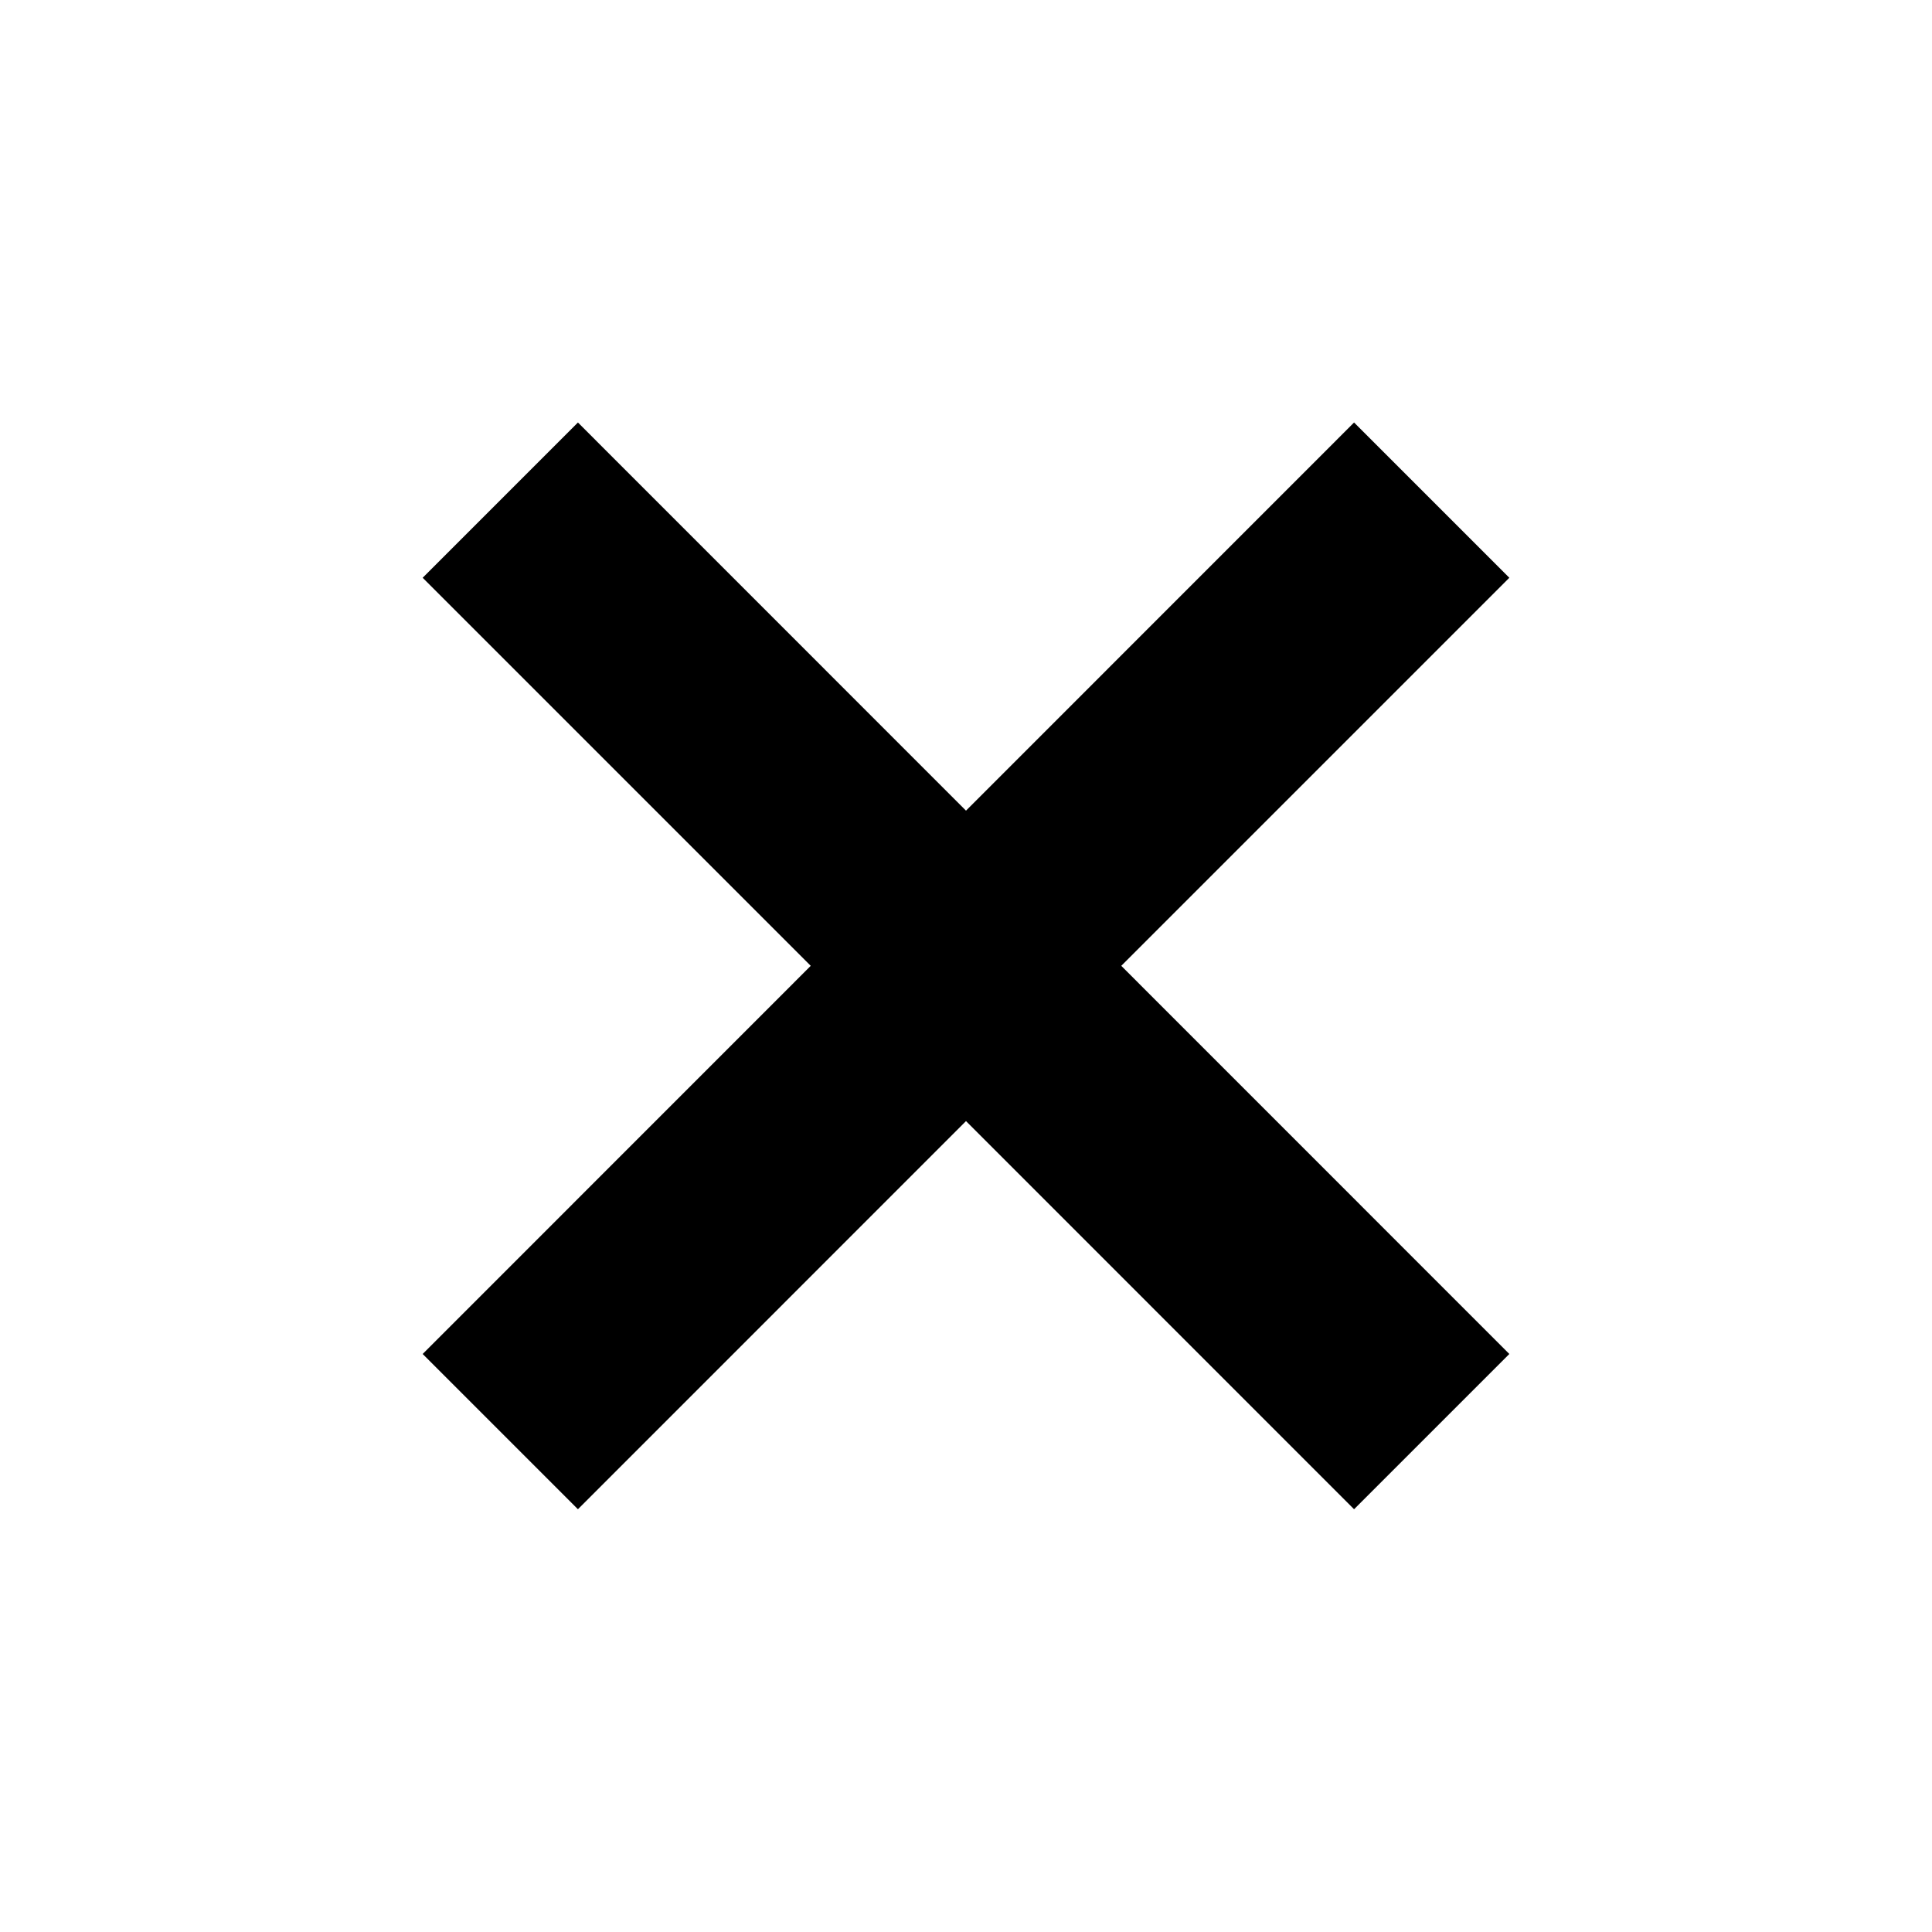
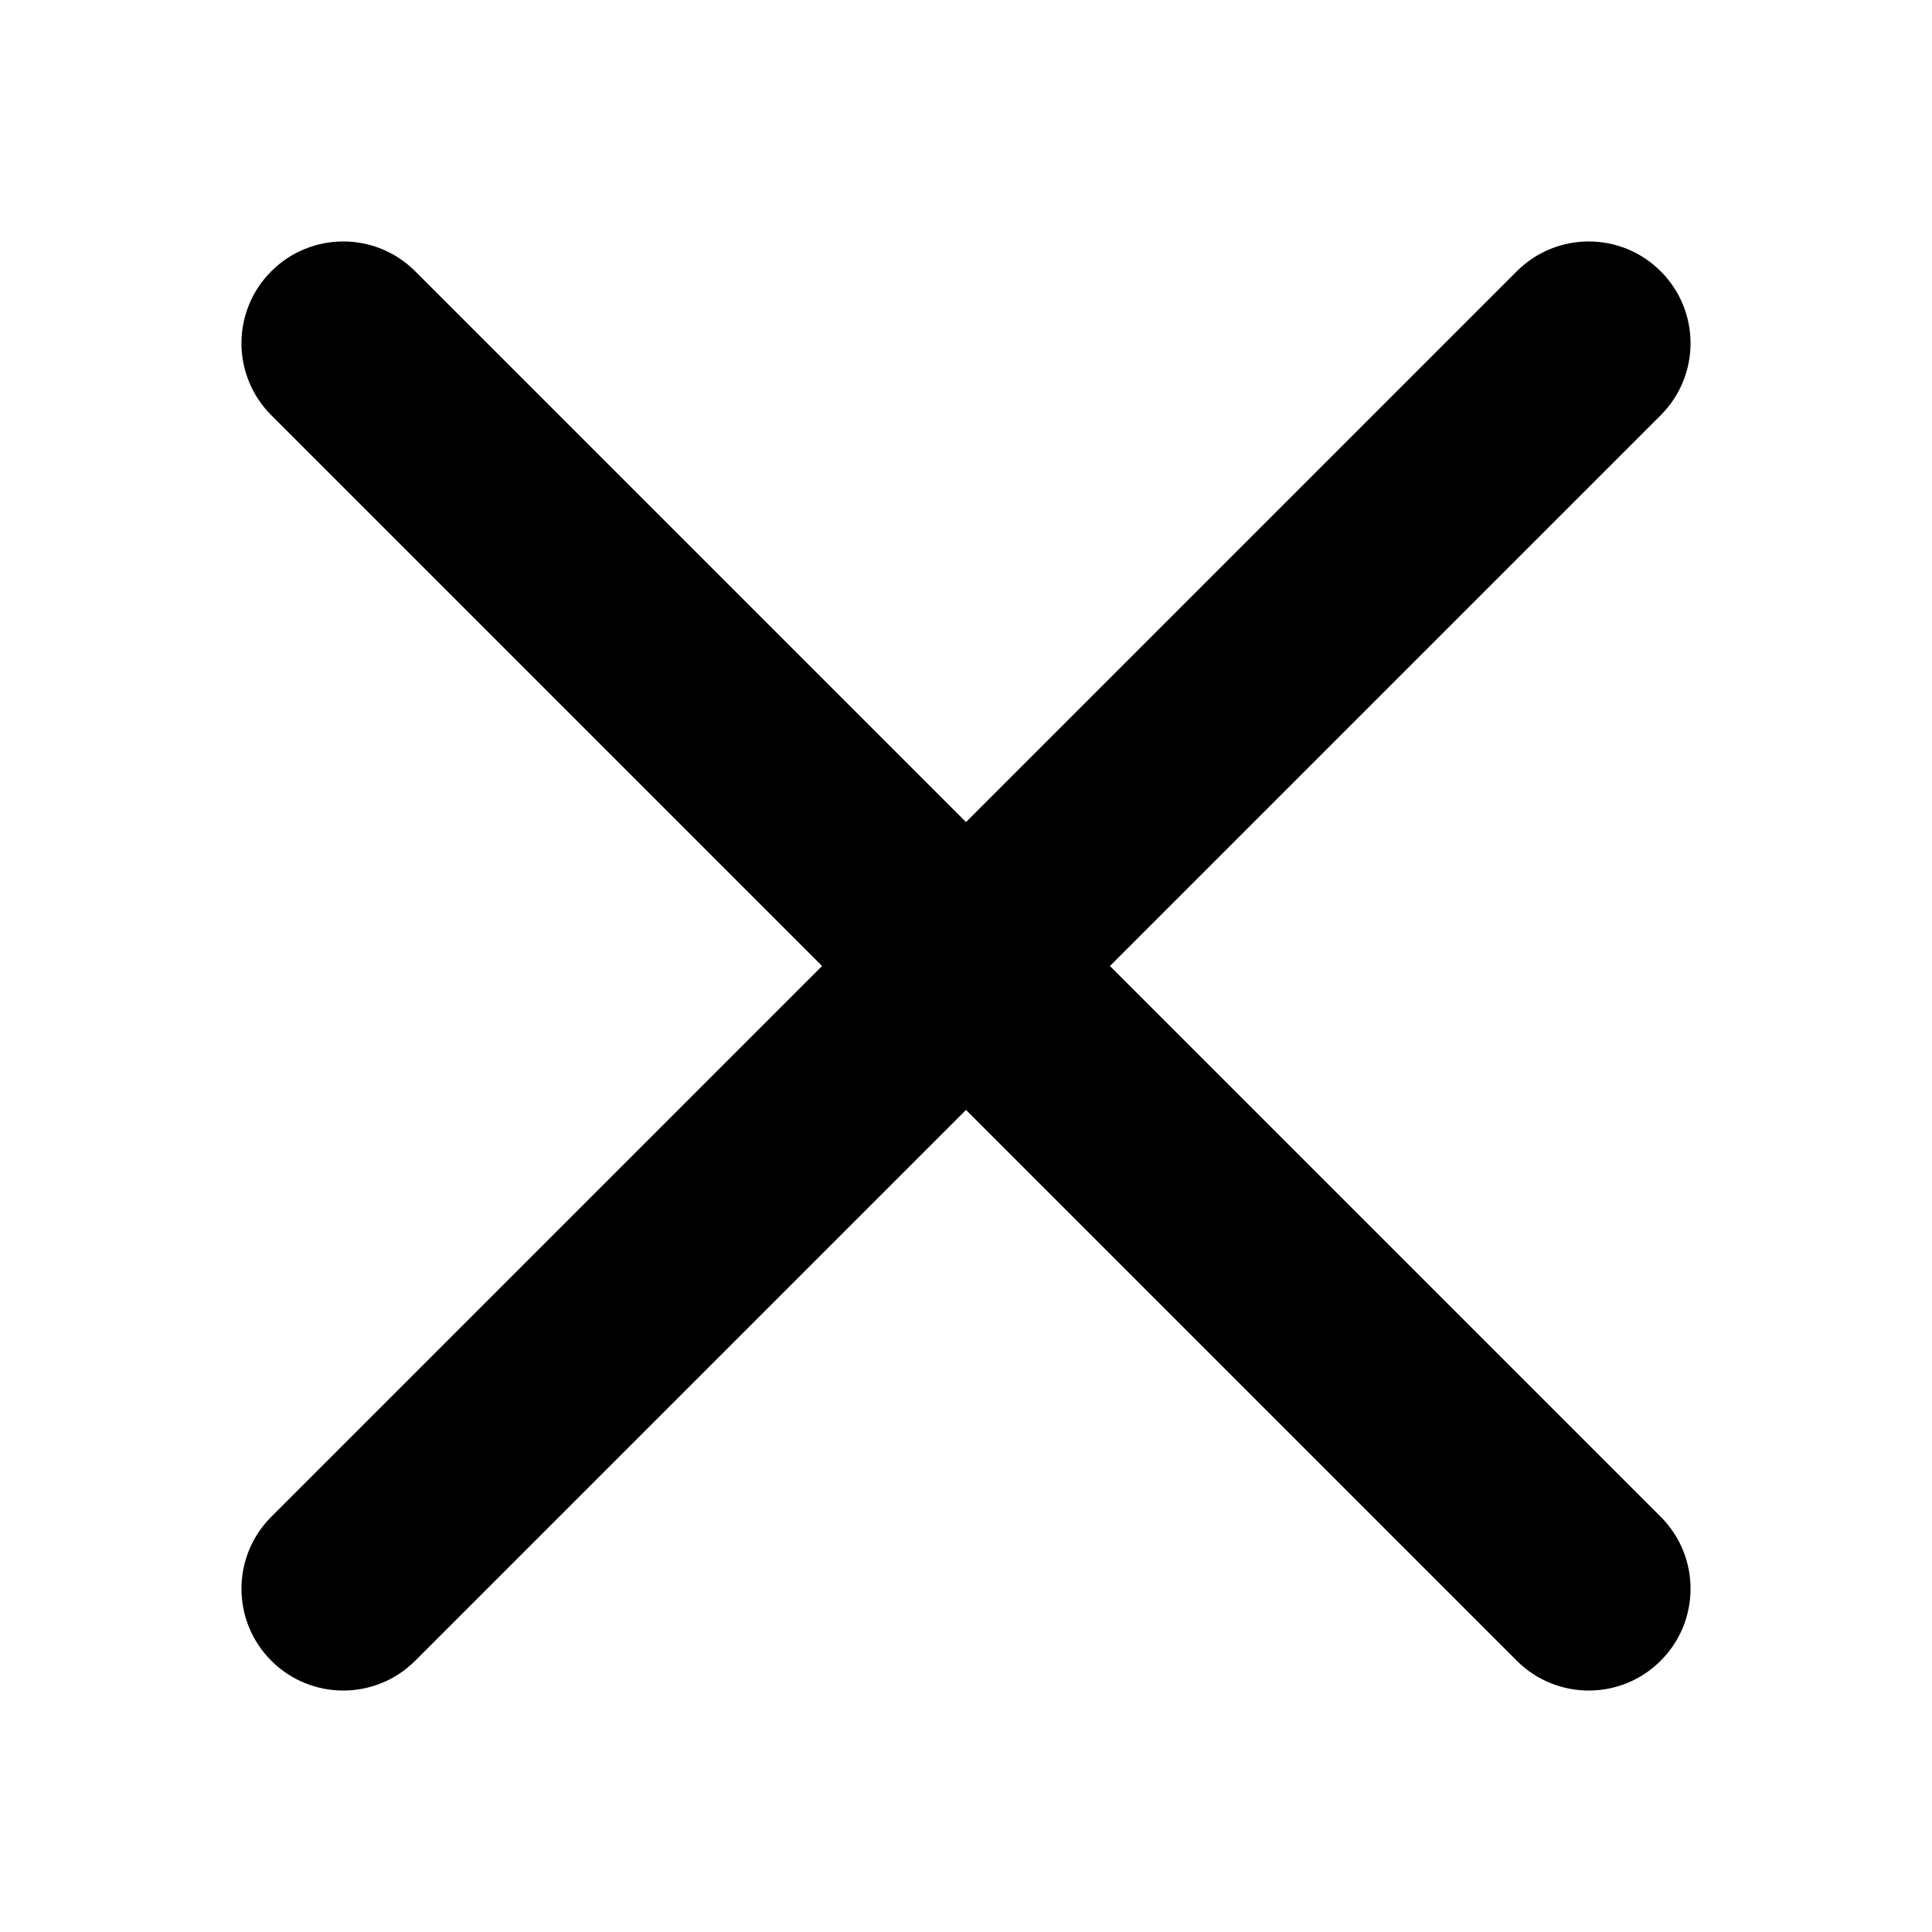
- <svg xmlns="http://www.w3.org/2000/svg" width="22" height="22" viewBox="0 0 22 22" fill="none">
-   <path fill-rule="evenodd" clip-rule="evenodd" d="M17.187 6.579L15.419 4.811L11 9.231L6.581 4.811L4.813 6.579L9.232 10.998L4.813 15.418L6.581 17.186L11 12.766L15.419 17.186L17.187 15.418L12.768 10.998L17.187 6.579Z" fill="currentcolor" />
+ <svg width="12" height="12" viewBox="0 0 12 12" fill="currentColor">
+   <path d="m 10.315,2.579 c 0.247,-0.247 0.247,-0.647 0,-0.894 -0.247,-0.247 -0.647,-0.247 -0.894,0 L 6,5.106 2.579,1.685 c -0.247,-0.247 -0.647,-0.247 -0.894,0 -0.247,0.247 -0.247,0.647 0,0.894 L 5.106,6 1.685,9.421 c -0.247,0.247 -0.247,0.647 0,0.894 0.247,0.247 0.647,0.247 0.894,0 l 3.421,-3.421 3.421,3.421 c 0.247,0.247 0.647,0.247 0.894,0 0.247,-0.247 0.247,-0.647 0,-0.894 L 6.894,6 Z" />
</svg>
